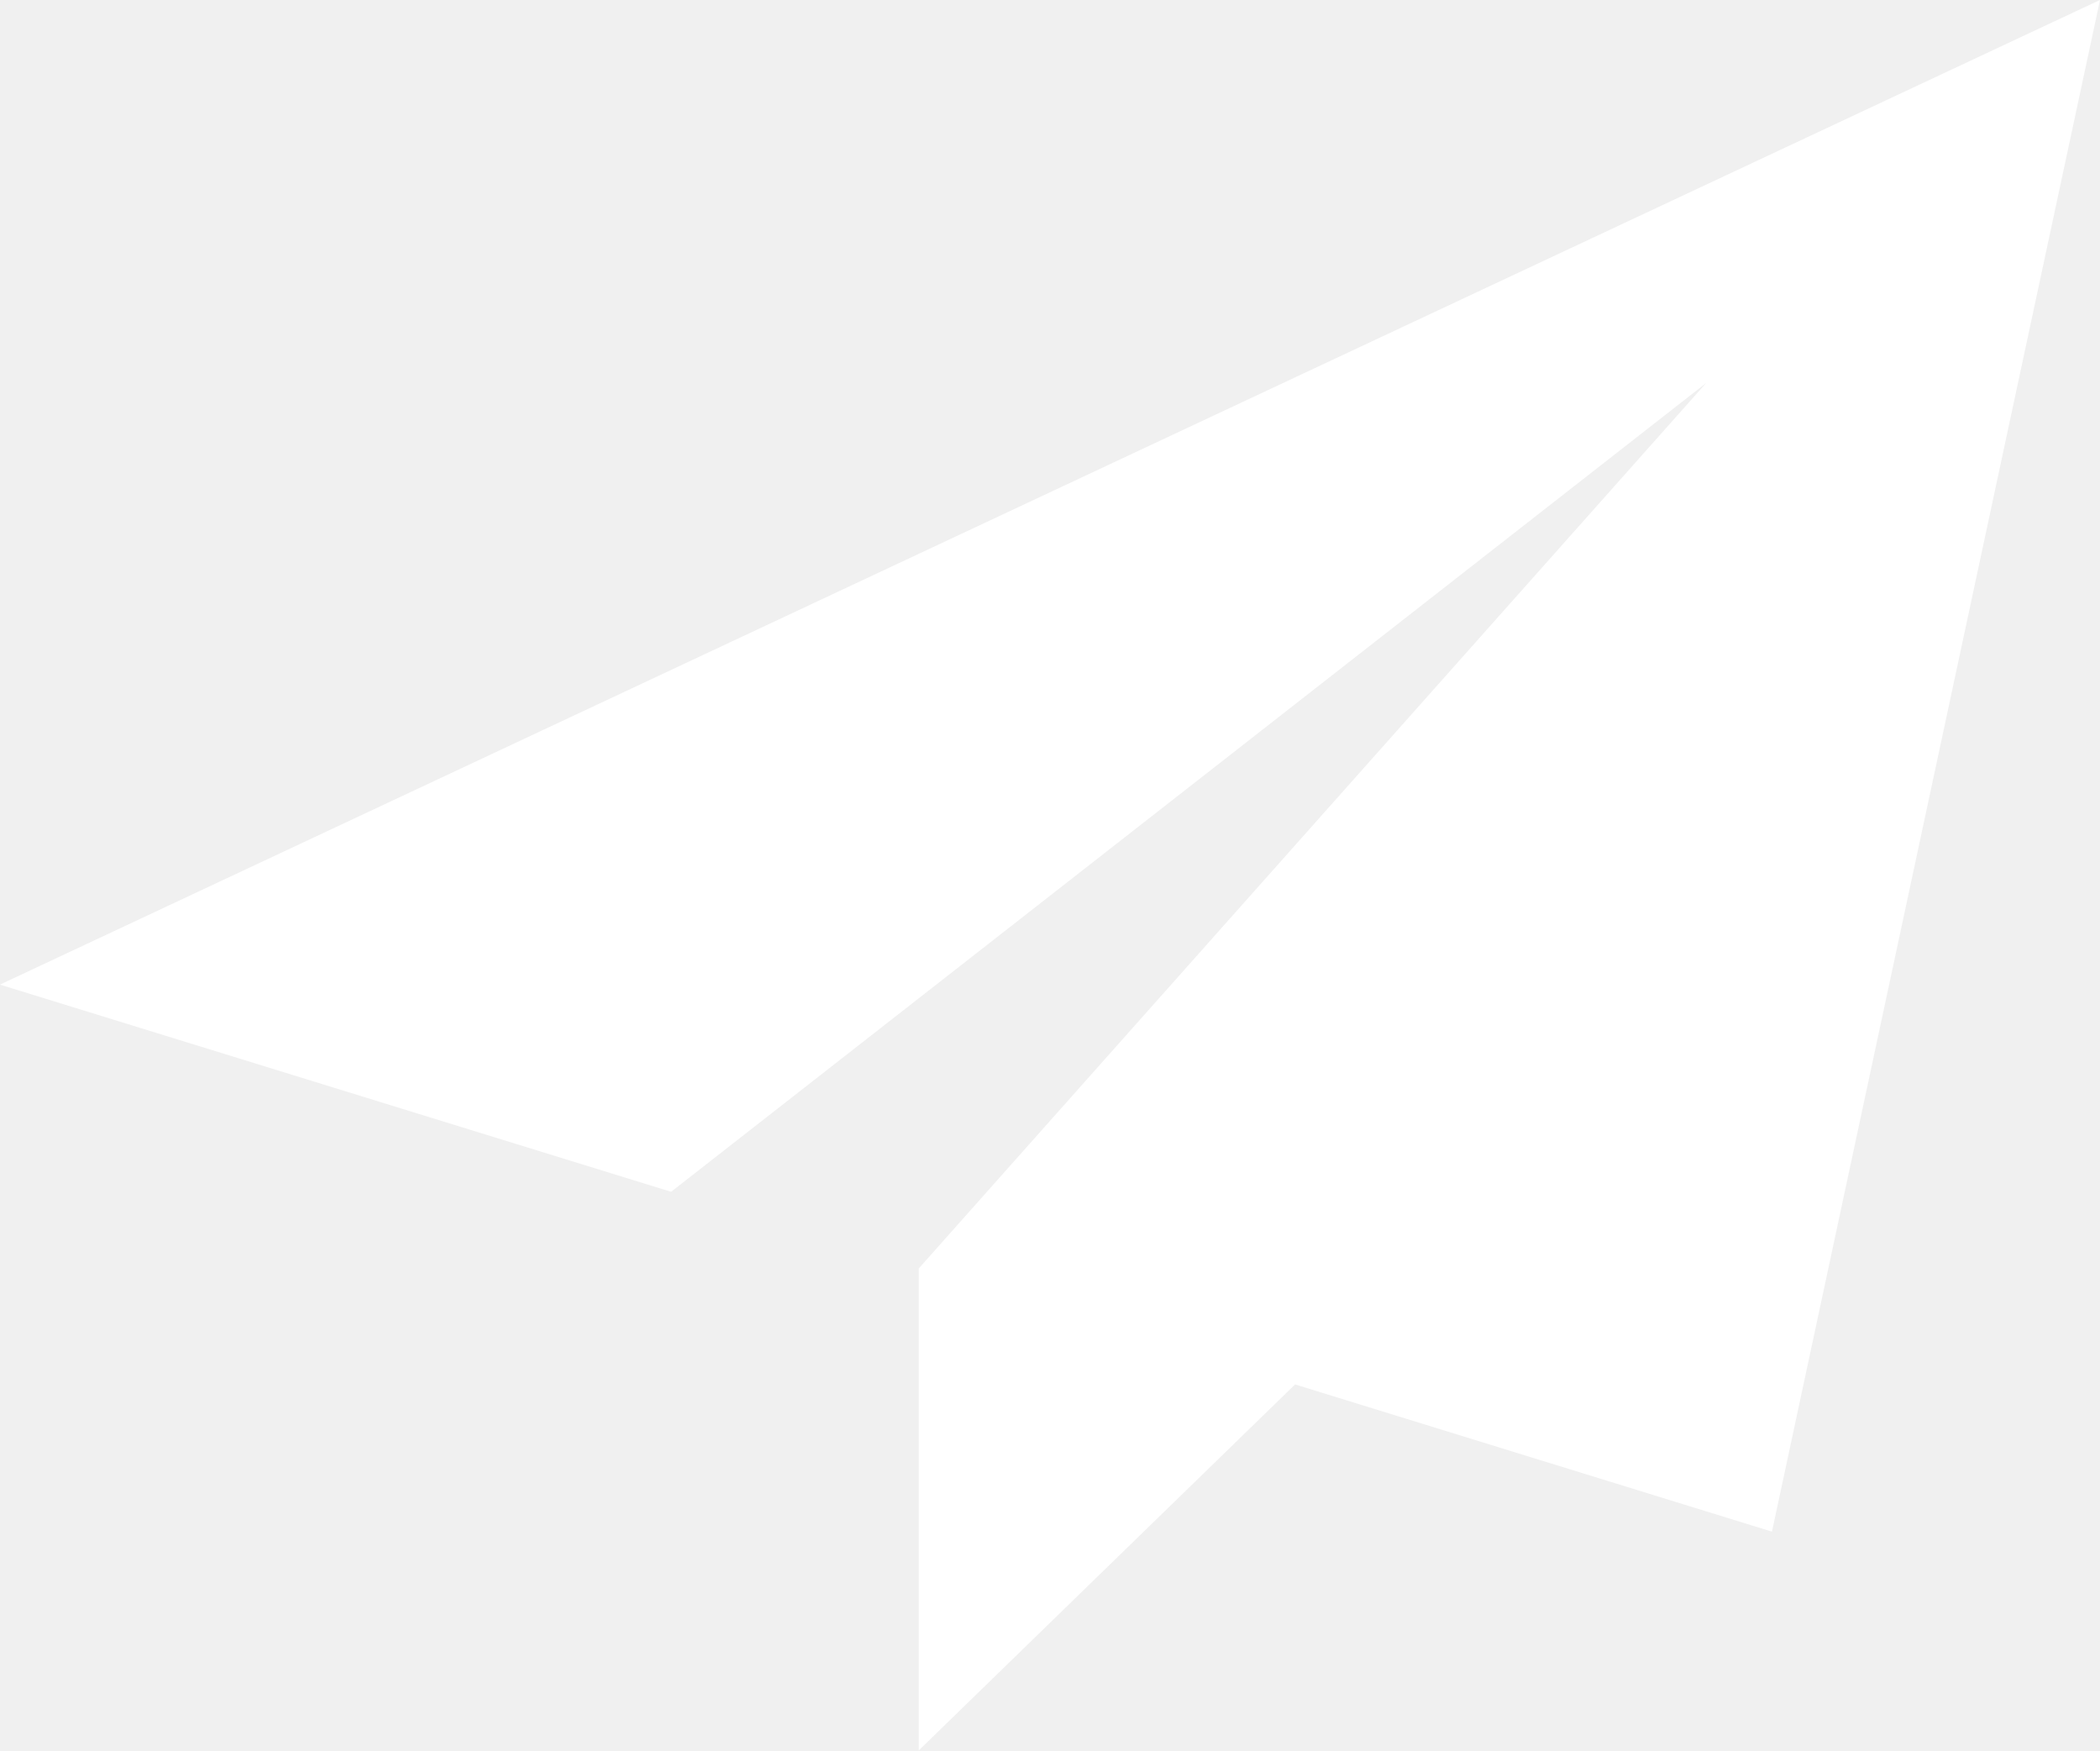
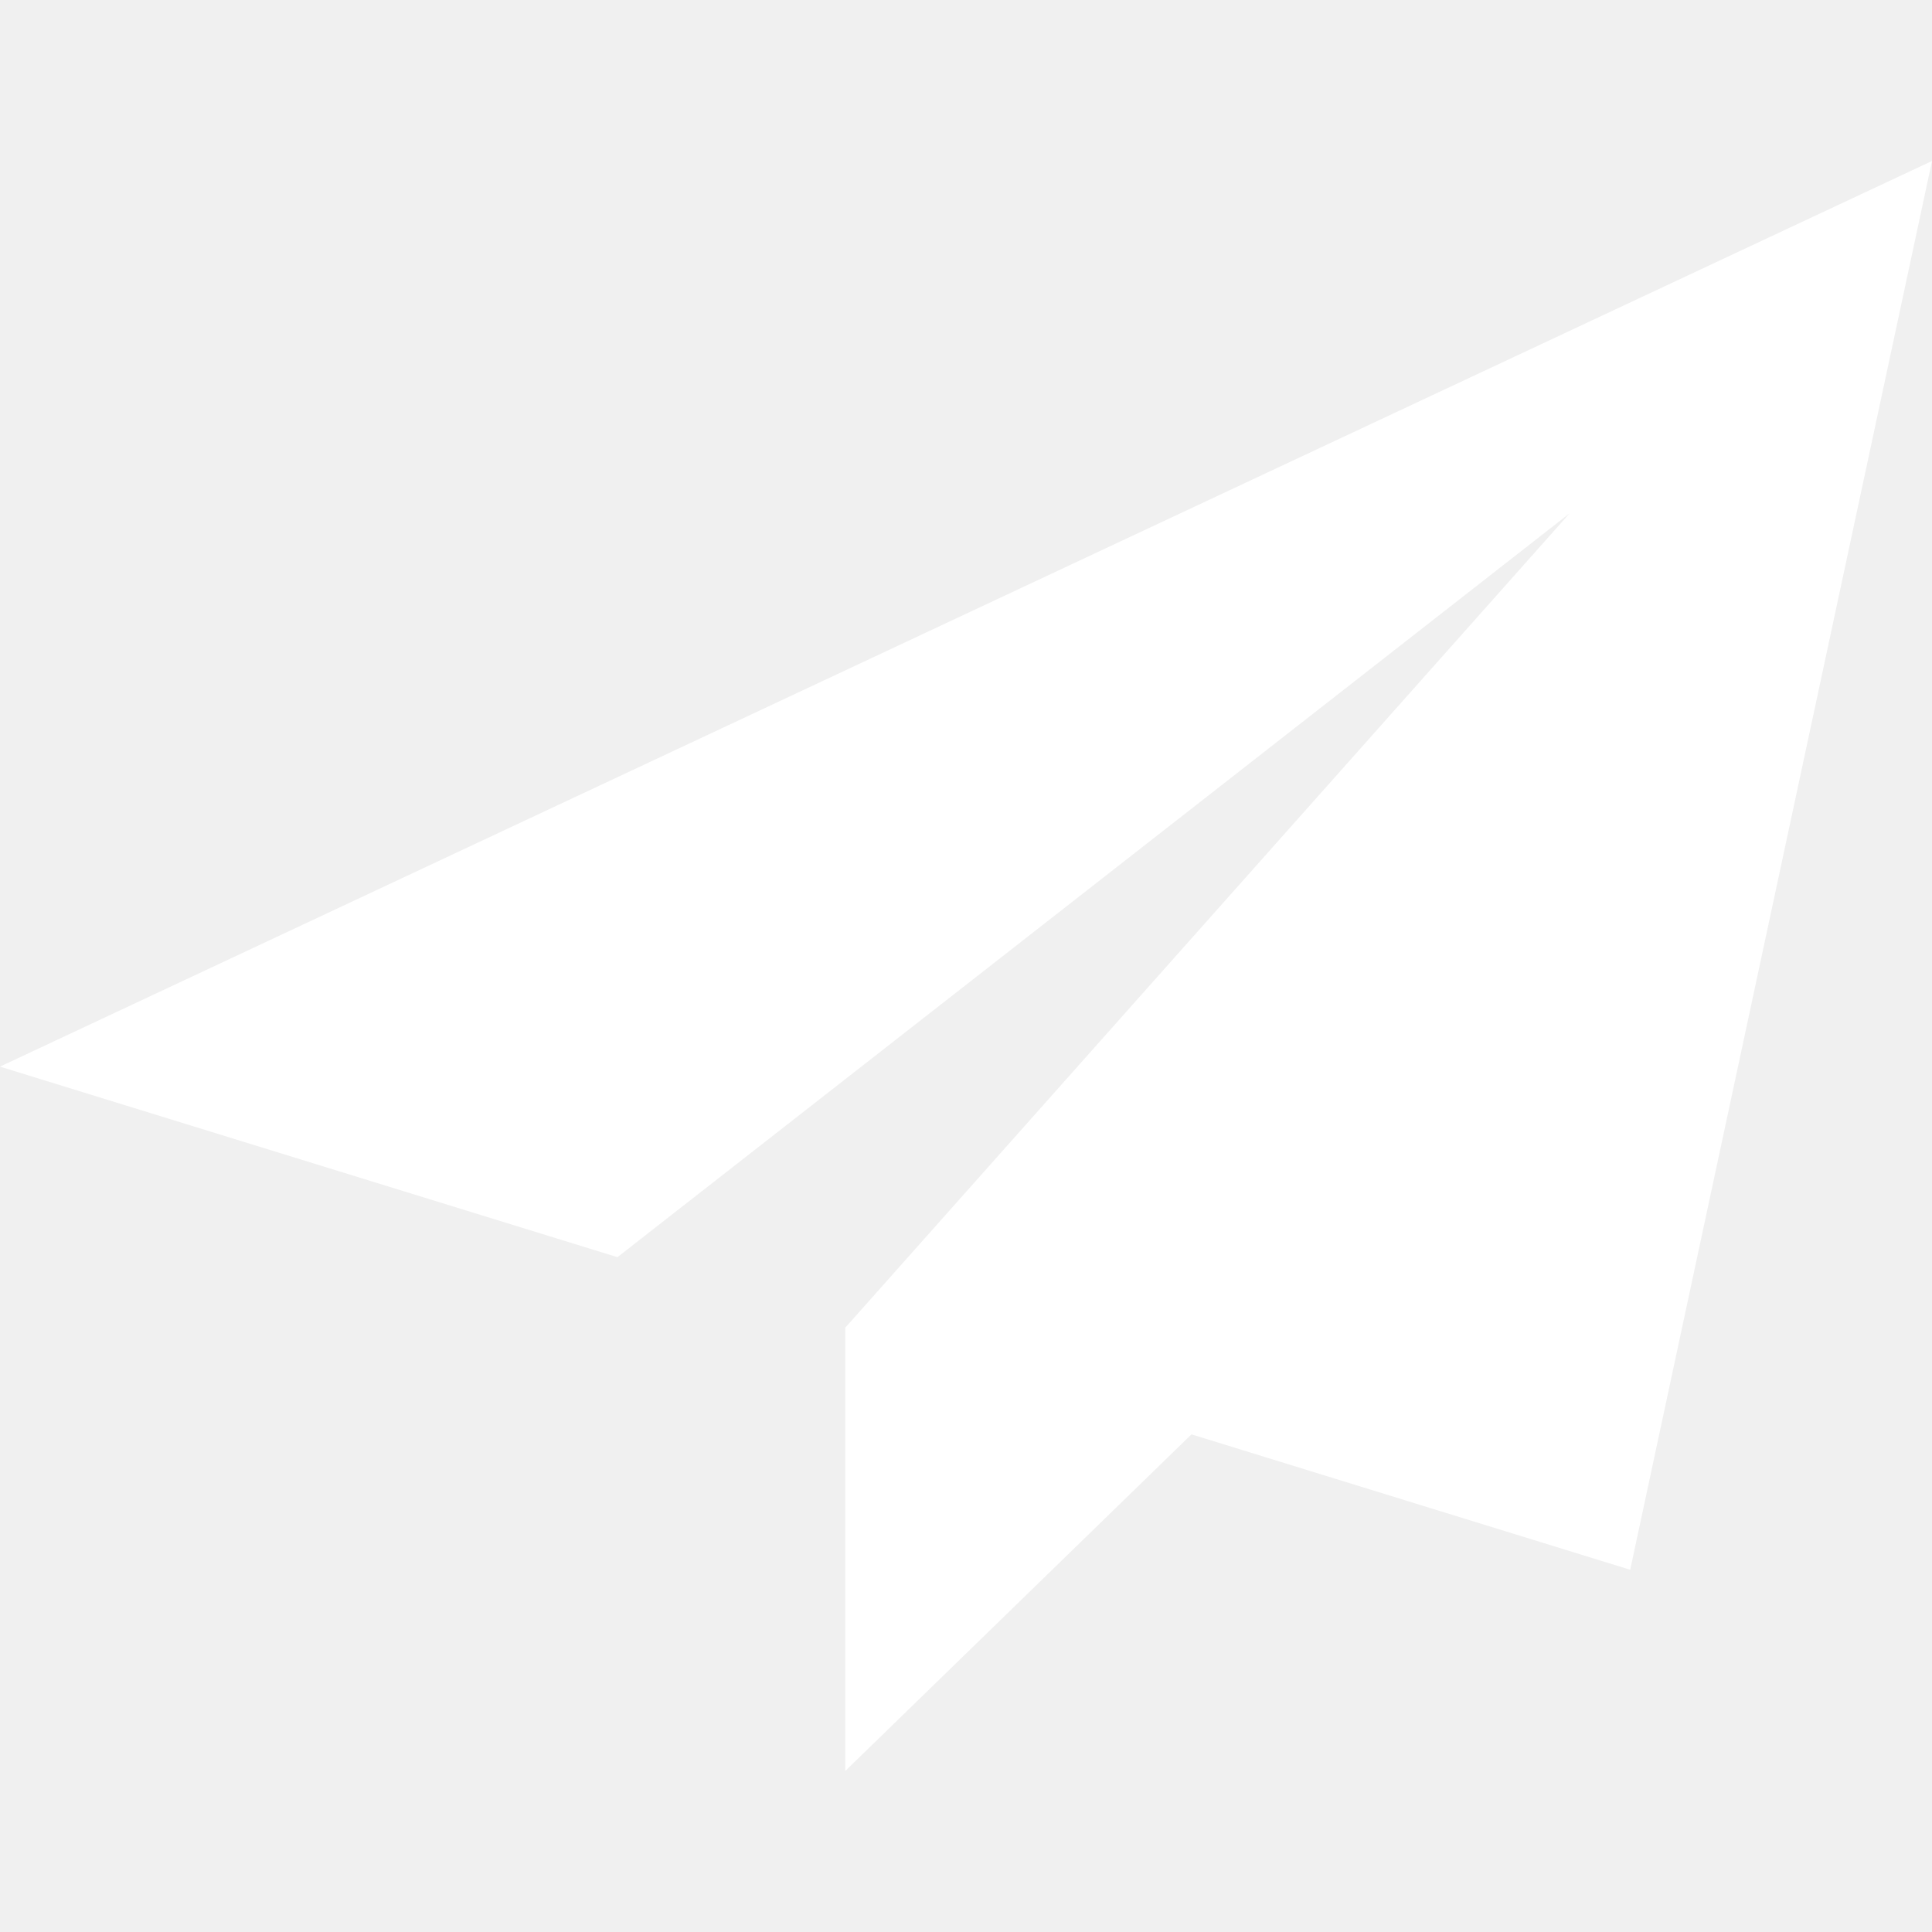
- <svg xmlns="http://www.w3.org/2000/svg" width="24" height="20" fill="none">
-   <path fill="#fff" d="M24 0 0 11.25l7.67 2.367L19.5 4.375l-8.998 10.116.007.003-.009-.003V20l4.301-4.182 5.45 1.682L24 0Z" />
+ <svg xmlns="http://www.w3.org/2000/svg" width="24" height="24" fill="none">
+   <path fill="#fff" d="M24 2 0 13.25l7.67 2.367L19.5 6.375l-8.998 10.116.007.003-.009-.003V22l4.301-4.182 5.45 1.682L24 2Z" />
</svg>
